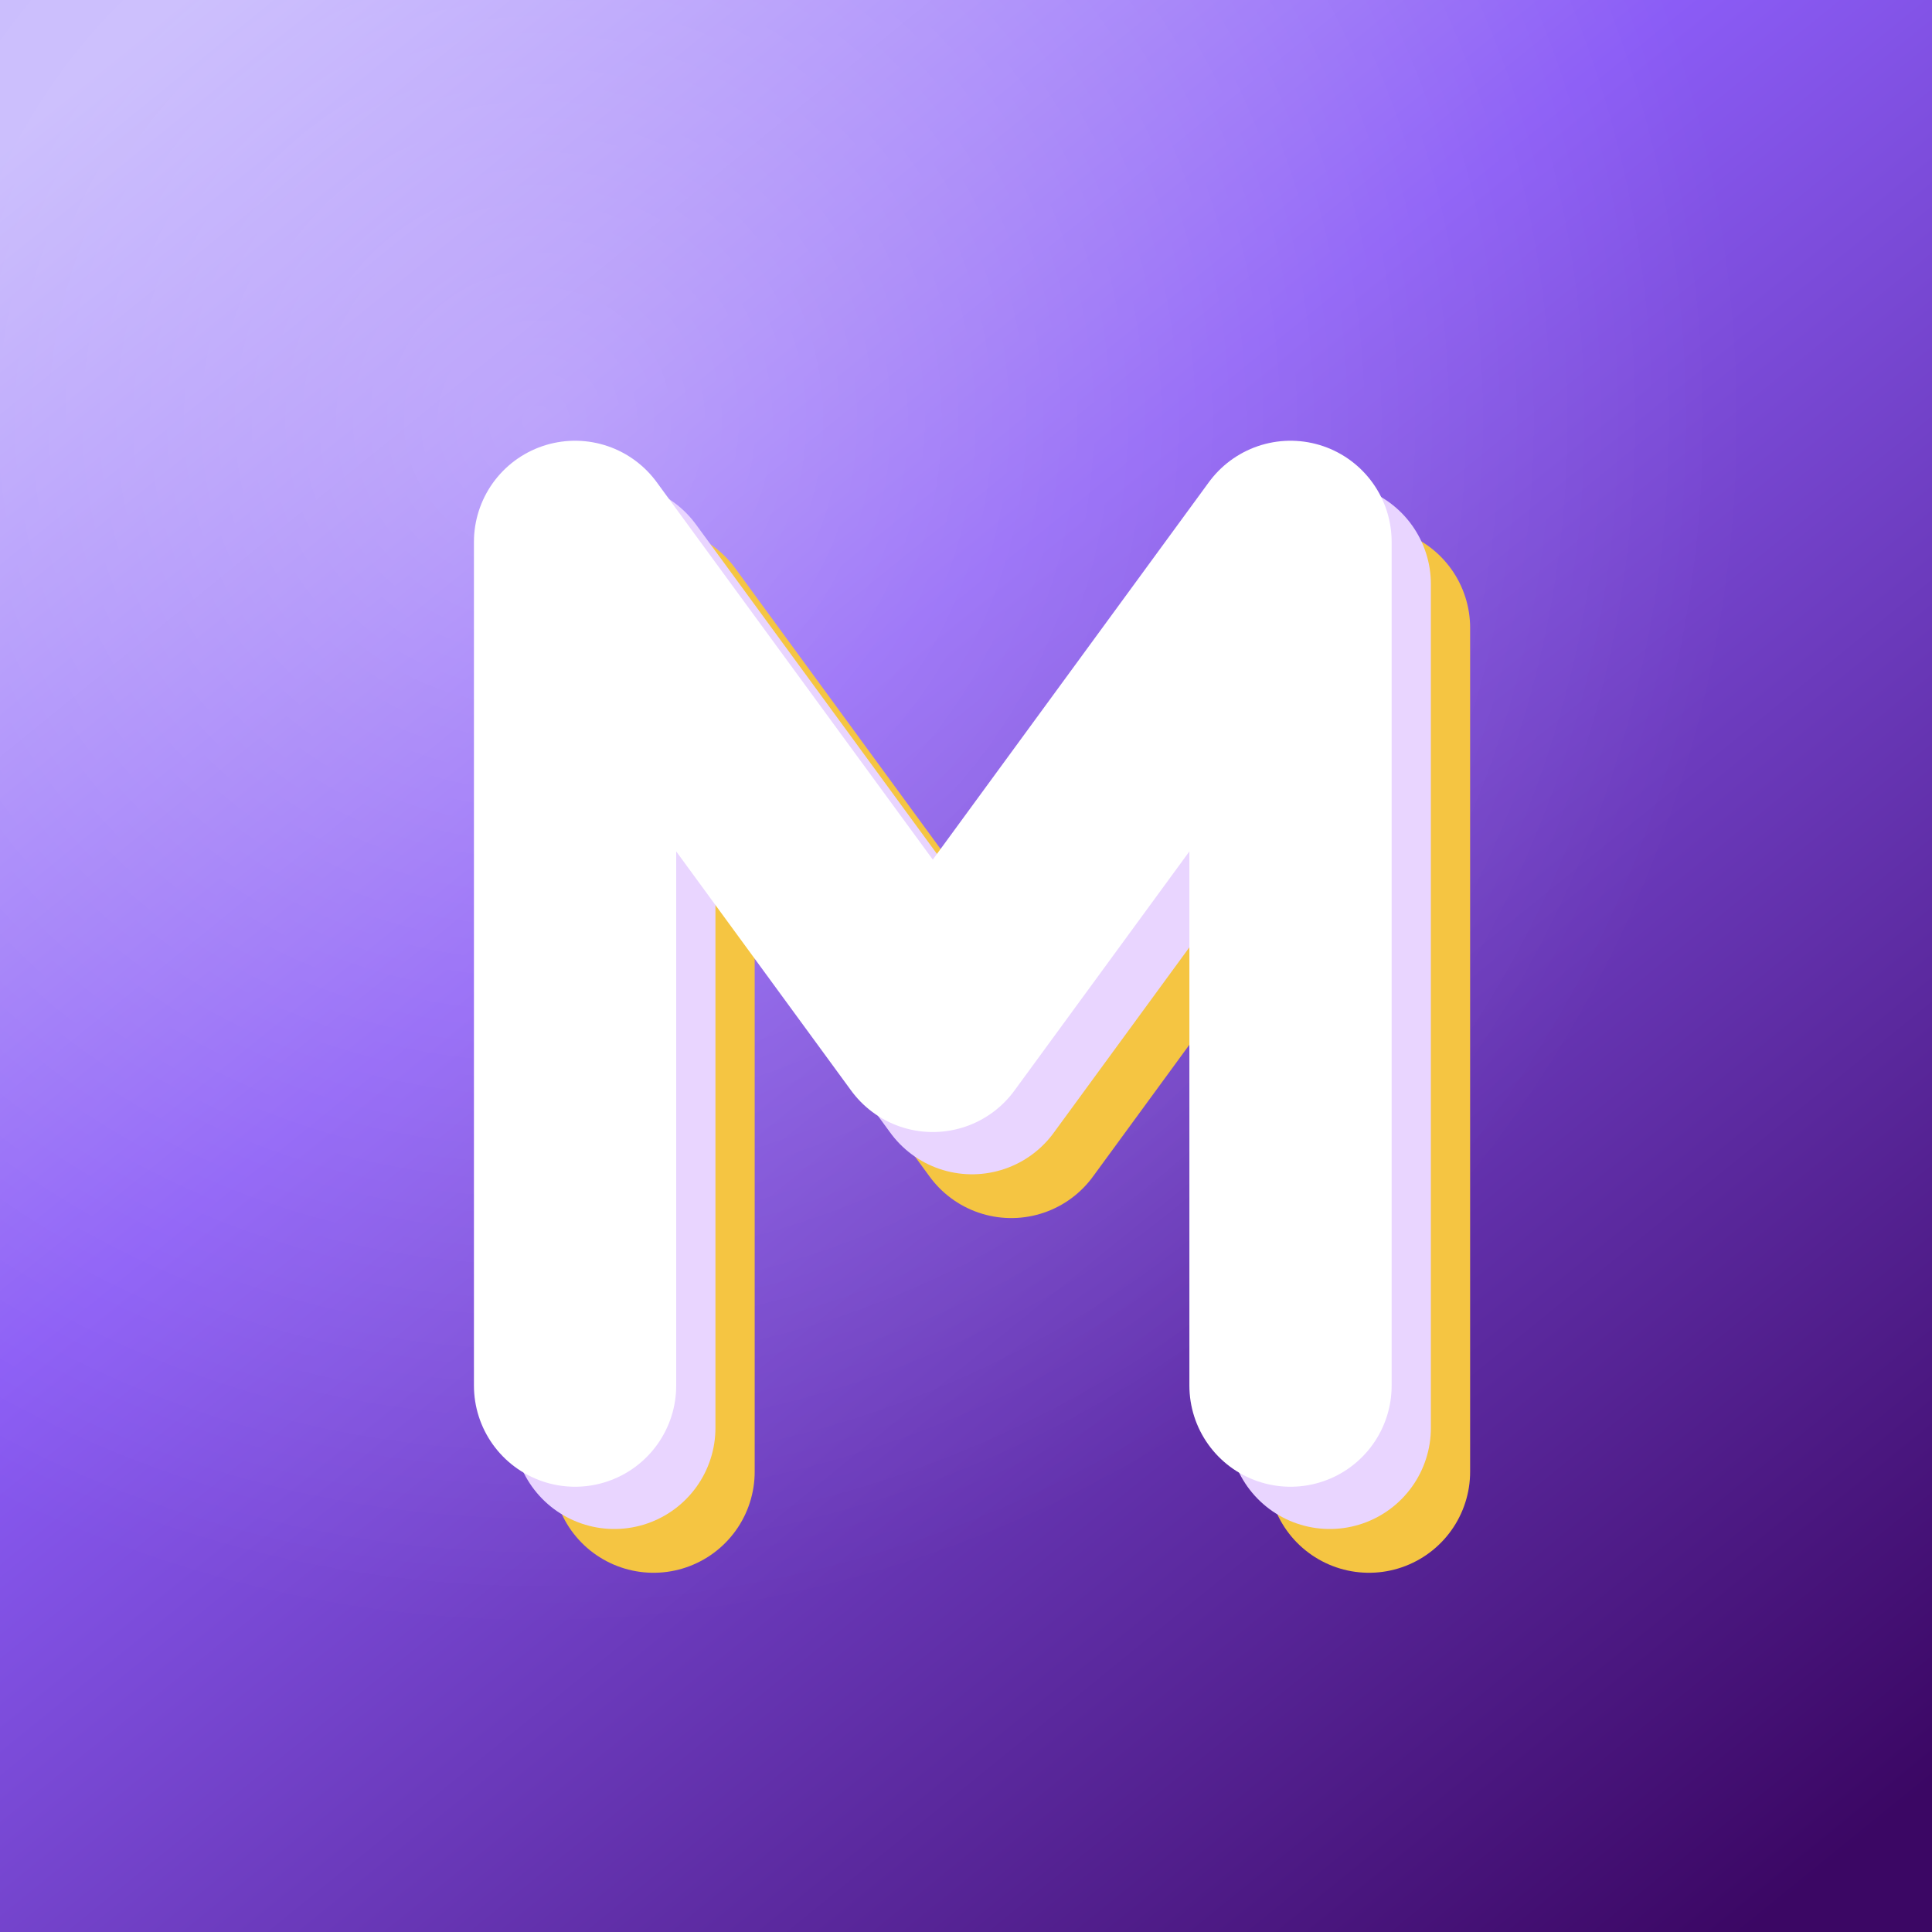
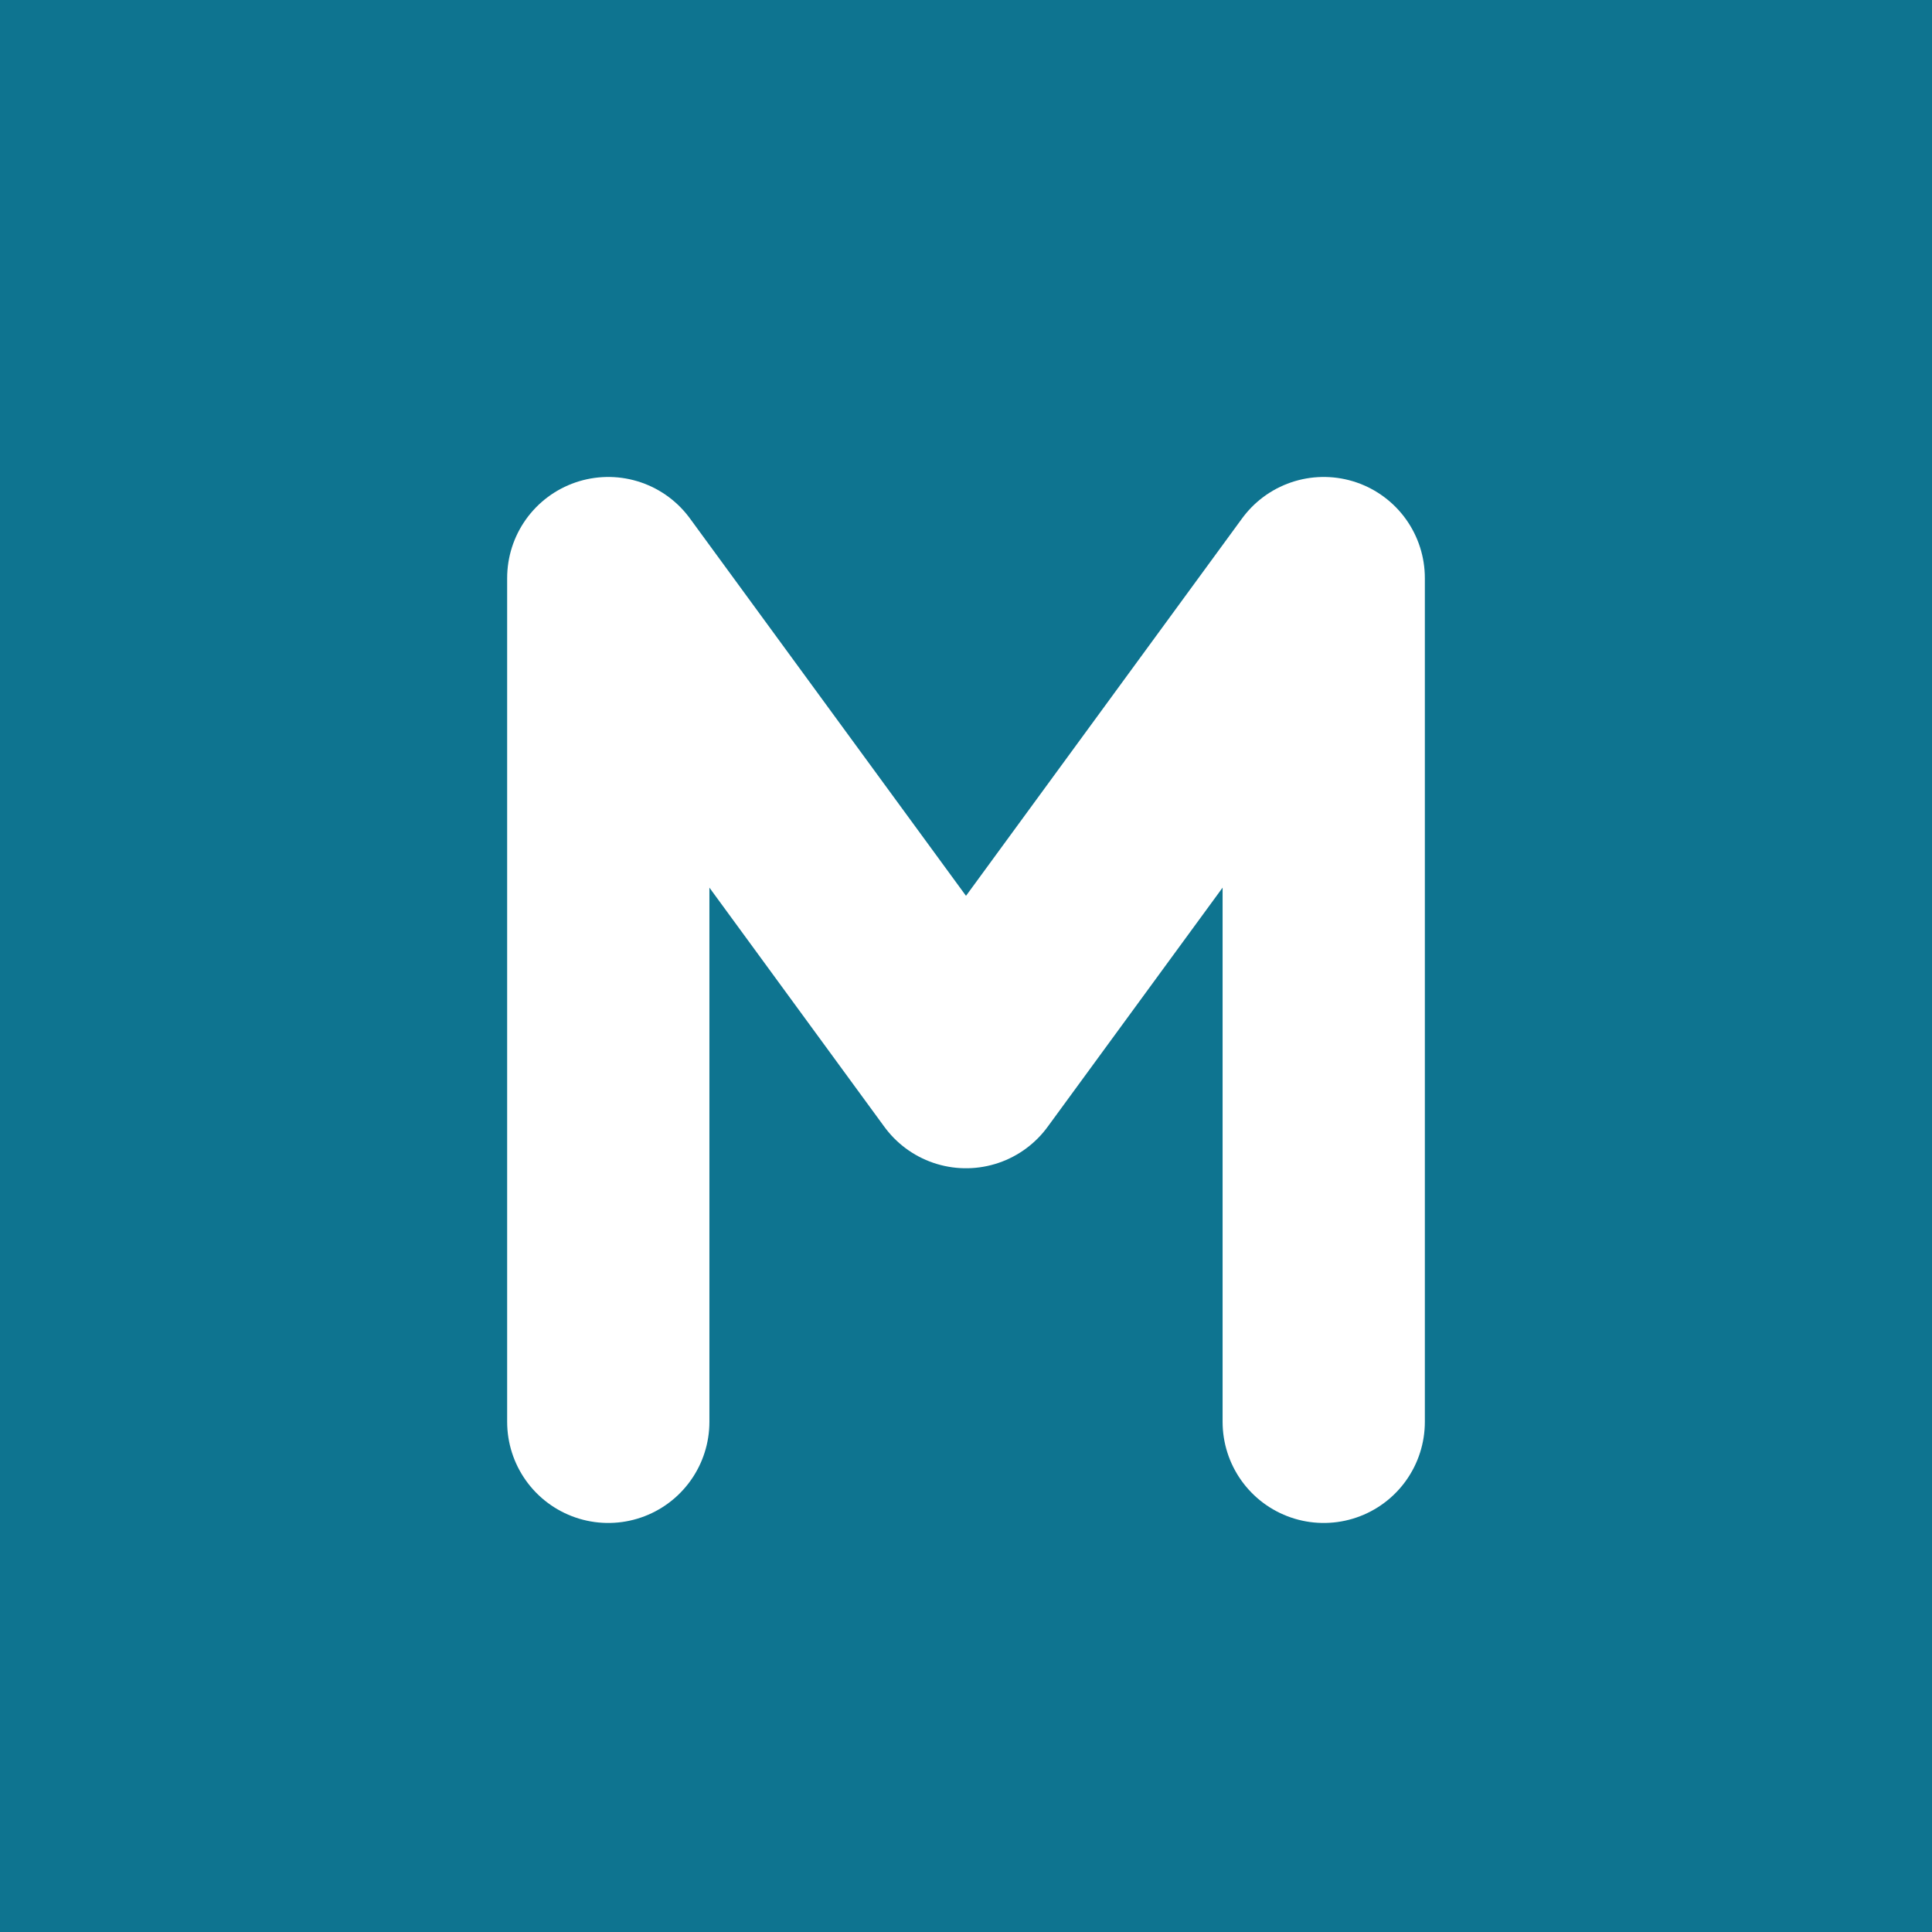
<svg xmlns="http://www.w3.org/2000/svg" viewBox="0 0 64 64" fill="none" role="img" aria-label="MobiStack">
-   <defs>
-     <linearGradient id="ms-bg" x1="6" y1="0" x2="58" y2="64" gradientUnits="userSpaceOnUse">
-       <stop stop-color="#C4B5FD" />
-       <stop offset="0.38" stop-color="#8B5CF6" />
-       <stop offset="1" stop-color="#3B0764" />
-     </linearGradient>
-     <radialGradient id="ms-glow" cx="28%" cy="22%" r="62%">
-       <stop stop-color="#fff" stop-opacity="0.28" />
-       <stop offset="1" stop-color="#fff" stop-opacity="0" />
-     </radialGradient>
-   </defs>
-   <rect width="64" height="64" fill="url(#ms-bg)" />
-   <rect width="64" height="64" fill="url(#ms-glow)" />
-   <g fill="none" stroke-linecap="round" stroke-linejoin="round" stroke-width="6.7" transform="translate(-1.1 -1.2)">
-     <path d="M20.15 47.1 L20.15 19.15 L32 35.35 L43.85 19.15 L43.85 47.1" stroke="#F5C542" transform="translate(2.6 2.85)" />
-     <path d="M20.15 47.1 L20.15 19.15 L32 35.35 L43.85 19.15 L43.85 47.1" stroke="#E9D5FF" transform="translate(1.3 1.4)" />
-     <path d="M20.15 47.1 L20.15 19.15 L32 35.35 L43.85 19.15 L43.85 47.1" stroke="#FFFFFF" />
-   </g>
+   <rect width="64" height="64" fill="#0E7490" />
+   <path d="M20.15 47.1 L20.15 19.15 L32 35.35 L43.85 19.15 L43.85 47.1" fill="none" stroke="#FFFFFF" stroke-width="6.7" stroke-linecap="round" stroke-linejoin="round" />
</svg>
